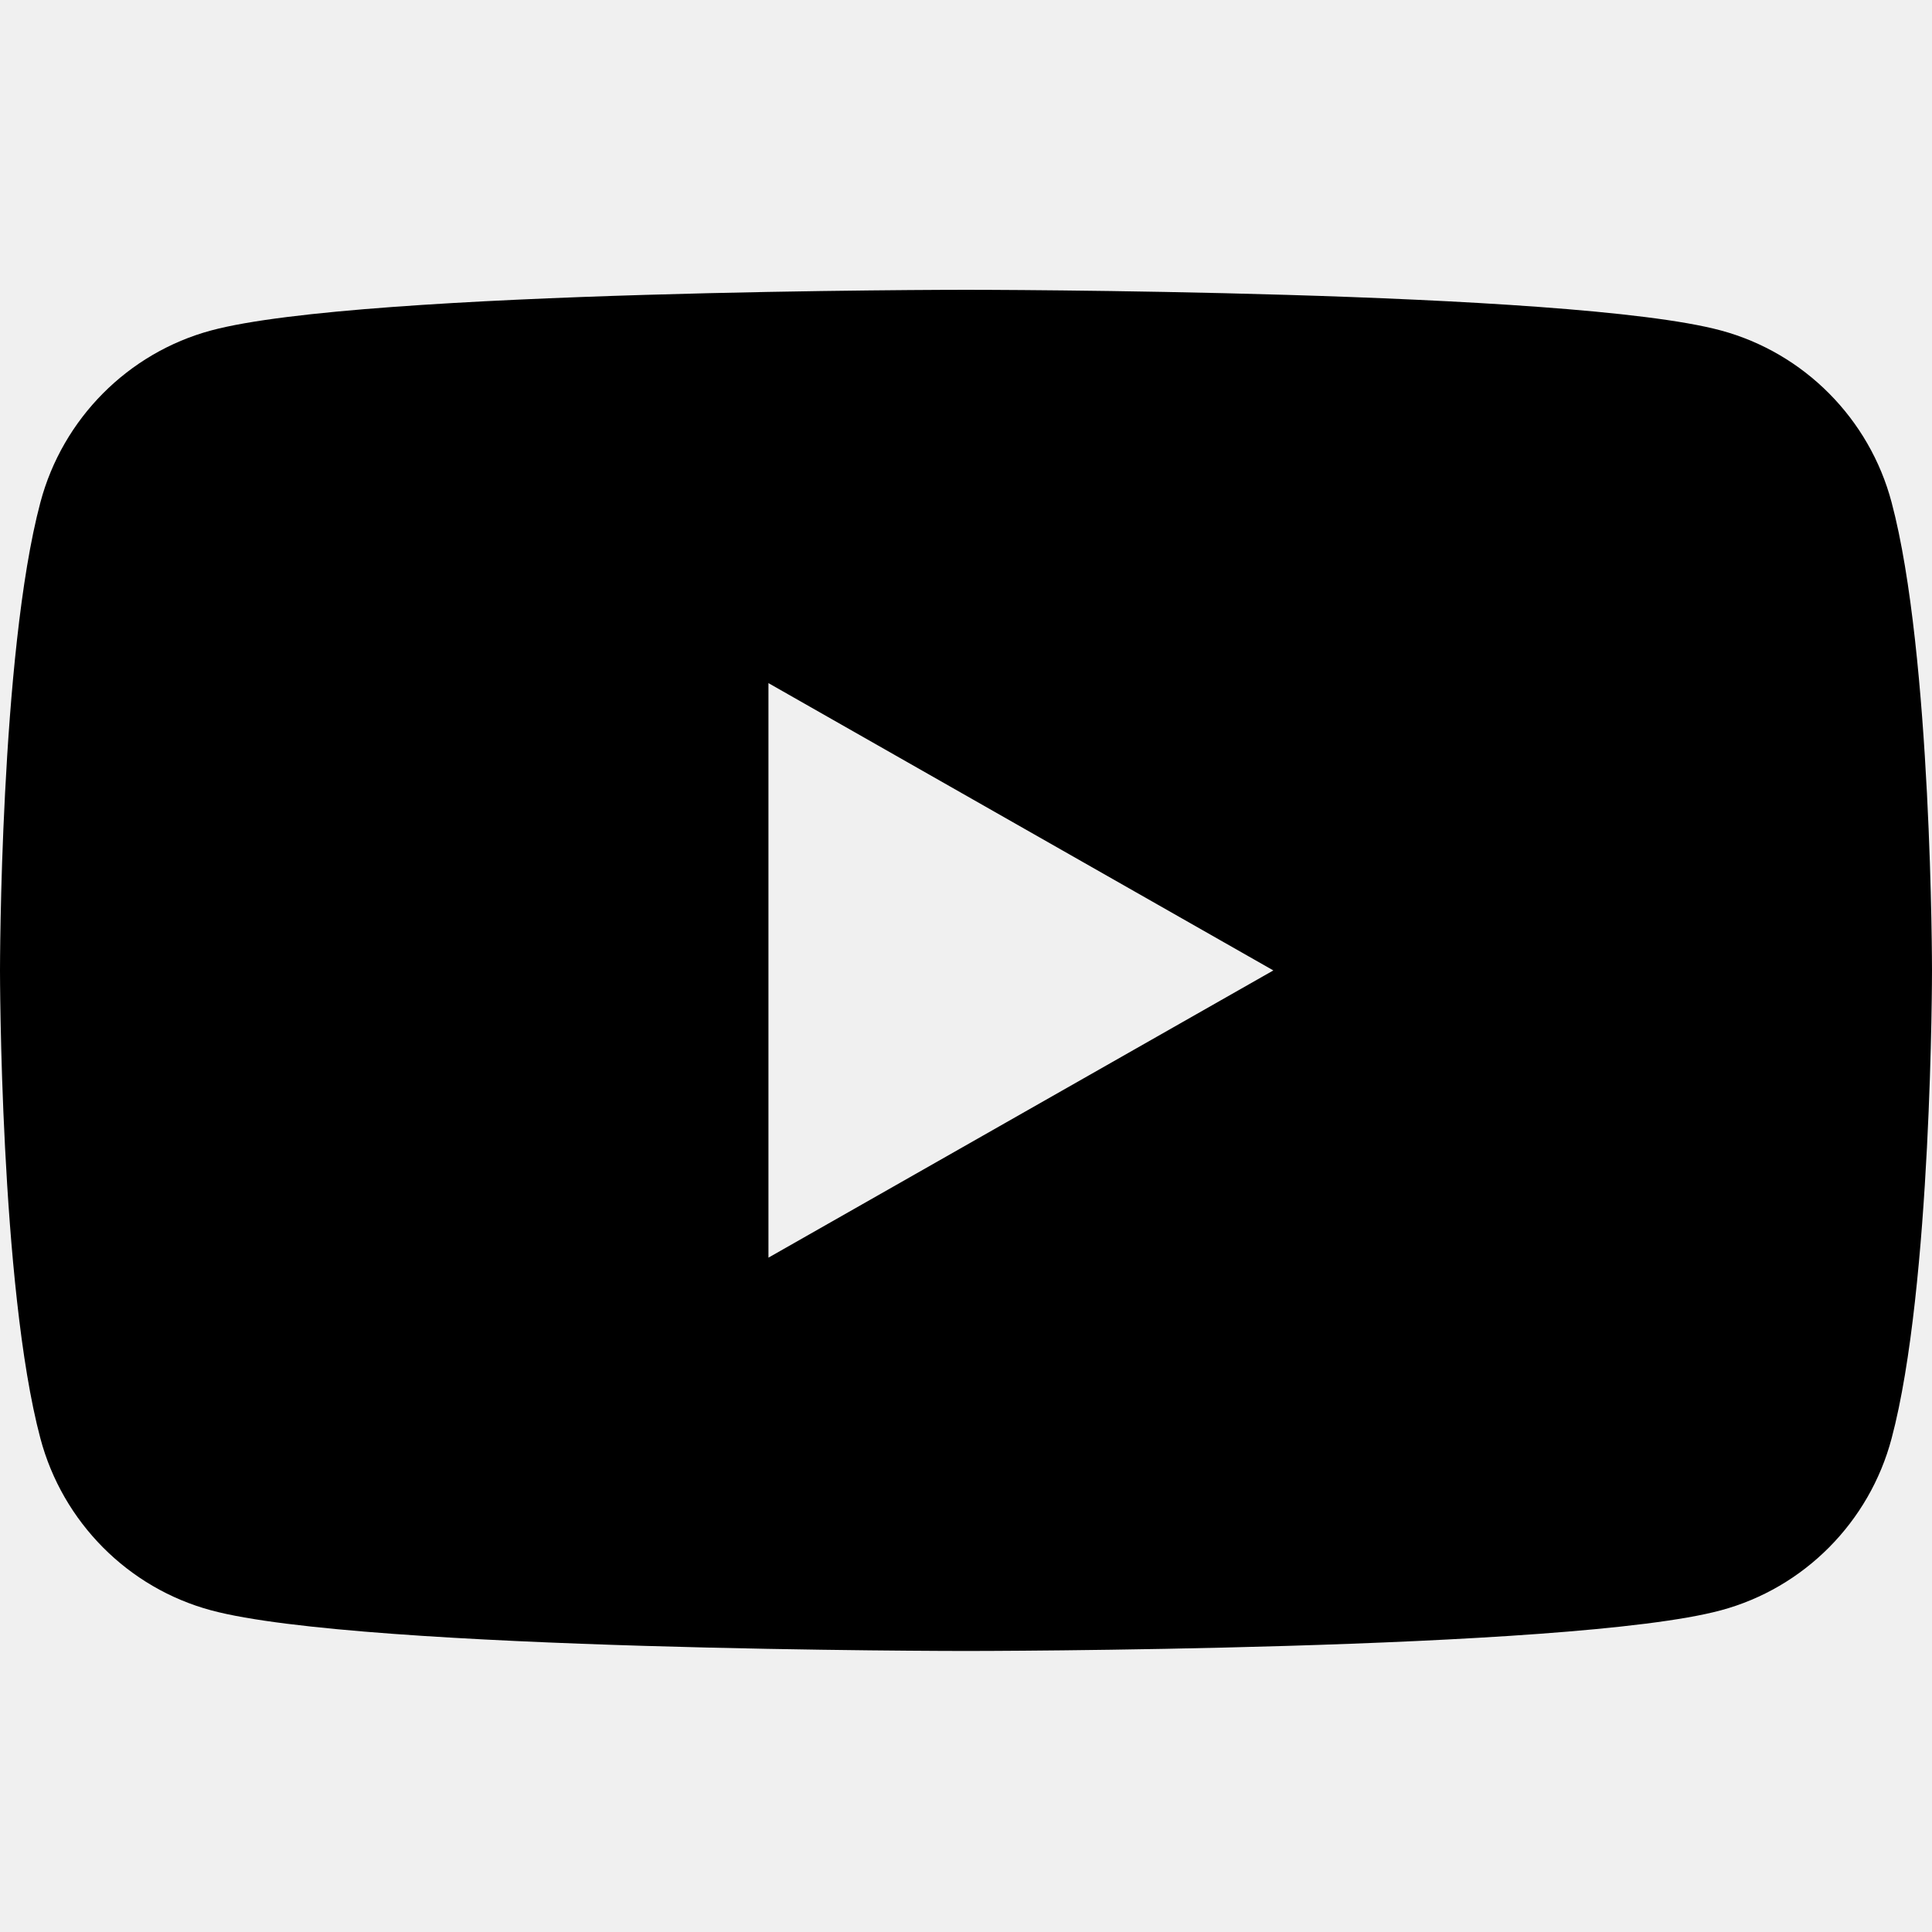
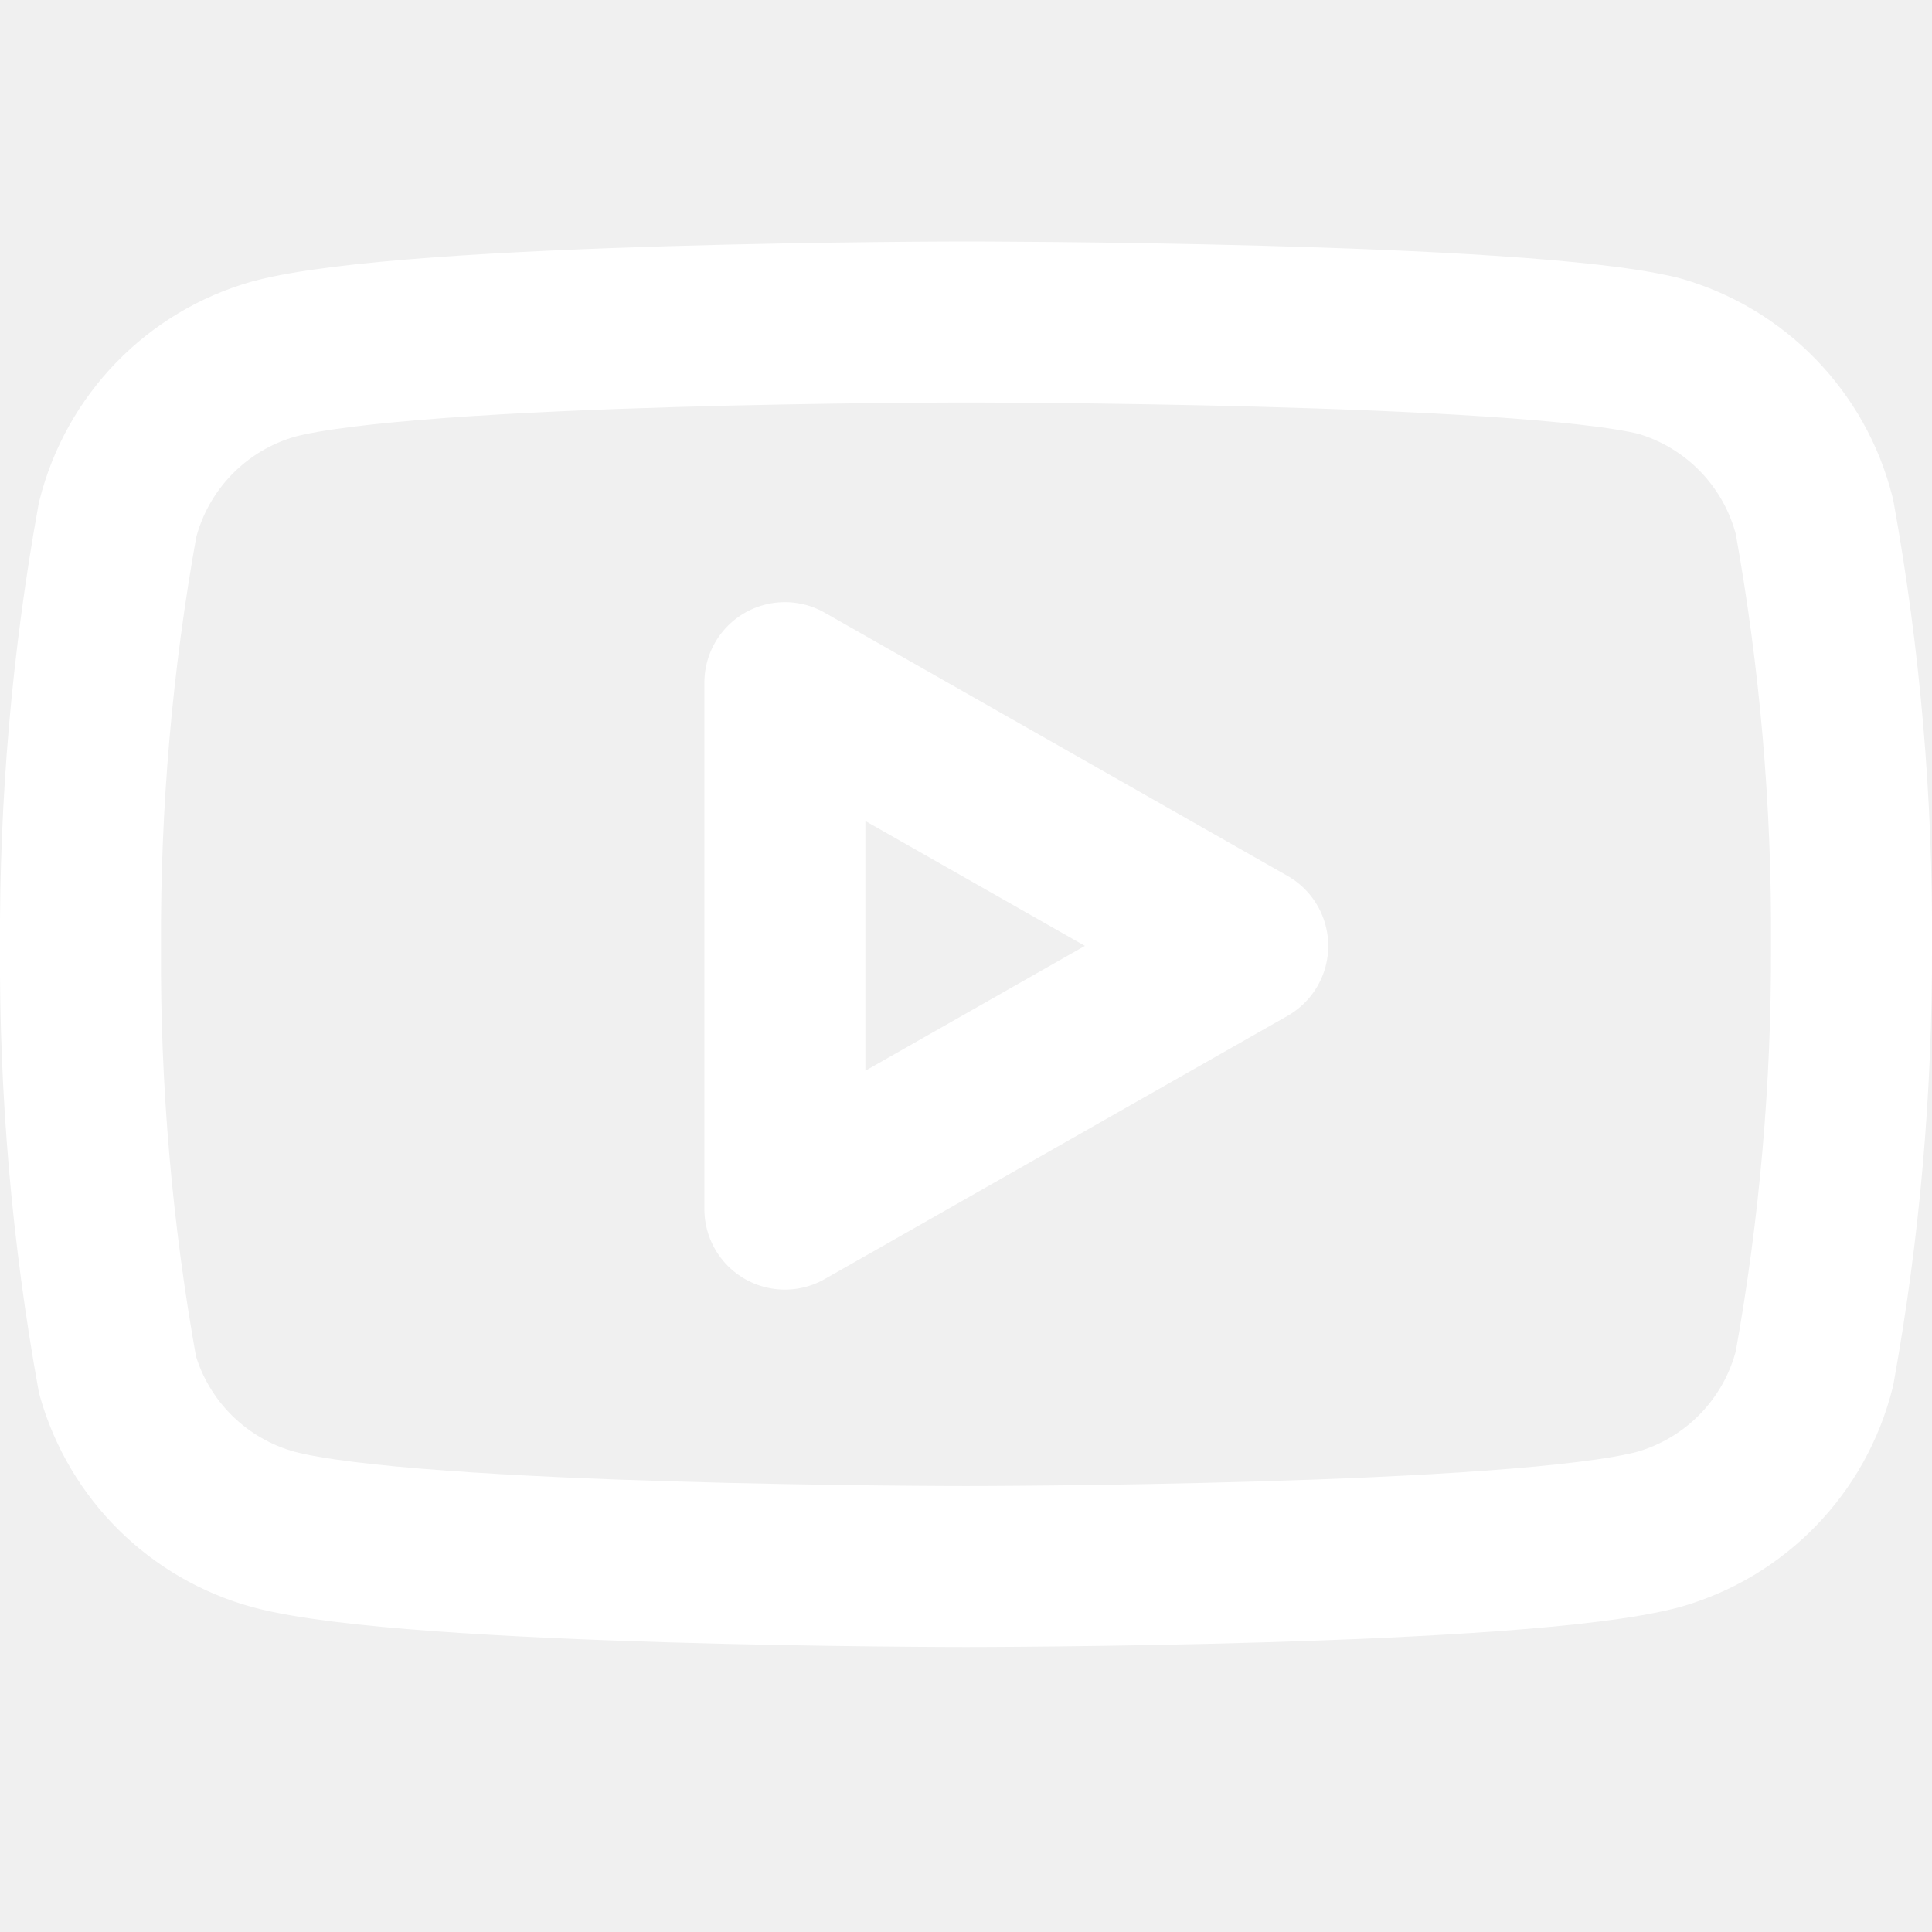
- <svg width="24" height="24" viewBox="0 0 24 24" class="socialIcon-38NB2e">
-   <path fill-rule="evenodd" clip-rule="evenodd" d="M21.377 4.105C22.409 4.383 23.223 5.201 23.498 6.24C24 8.124 24 12.055 24 12.055C24 12.055 24 15.985 23.498 17.869C23.223 18.908 22.409 19.727 21.377 20.004C19.505 20.509 12 20.509 12 20.509C12 20.509 4.495 20.509 2.623 20.004C1.591 19.727 0.778 18.908 0.502 17.869C0 15.985 0 12.055 0 12.055C0 12.055 0 8.124 0.502 6.24C0.778 5.201 1.591 4.383 2.623 4.105C4.495 3.6 12 3.6 12 3.6C12 3.6 19.505 3.6 21.377 4.105ZM15.818 12.055L9.546 15.623V8.486L15.818 12.055Z" fill="currentColor" />
+ <svg xmlns="http://www.w3.org/2000/svg" width="24" height="24" viewBox="0 0 24 24" fill="none" stroke="#ffffff" stroke-width="2" stroke-linecap="round" stroke-linejoin="round" class="feather feather-youtube">
+   <path d="M22.54 6.42a2.78 2.78 0 0 0-1.94-2C18.88 4 12 4 12 4s-6.88 0-8.6.46a2.78 2.78 0 0 0-1.94 2A29 29 0 0 0 1 11.75a29 29 0 0 0 .46 5.33A2.78 2.78 0 0 0 3.4 19c1.72.46 8.6.46 8.6.46s6.88 0 8.6-.46a2.78 2.78 0 0 0 1.94-2 29 29 0 0 0 .46-5.25 29 29 0 0 0-.46-5.33z" />
+   <polygon points="9.75 15.02 15.5 11.75 9.75 8.48 9.75 15.02" />
</svg>
